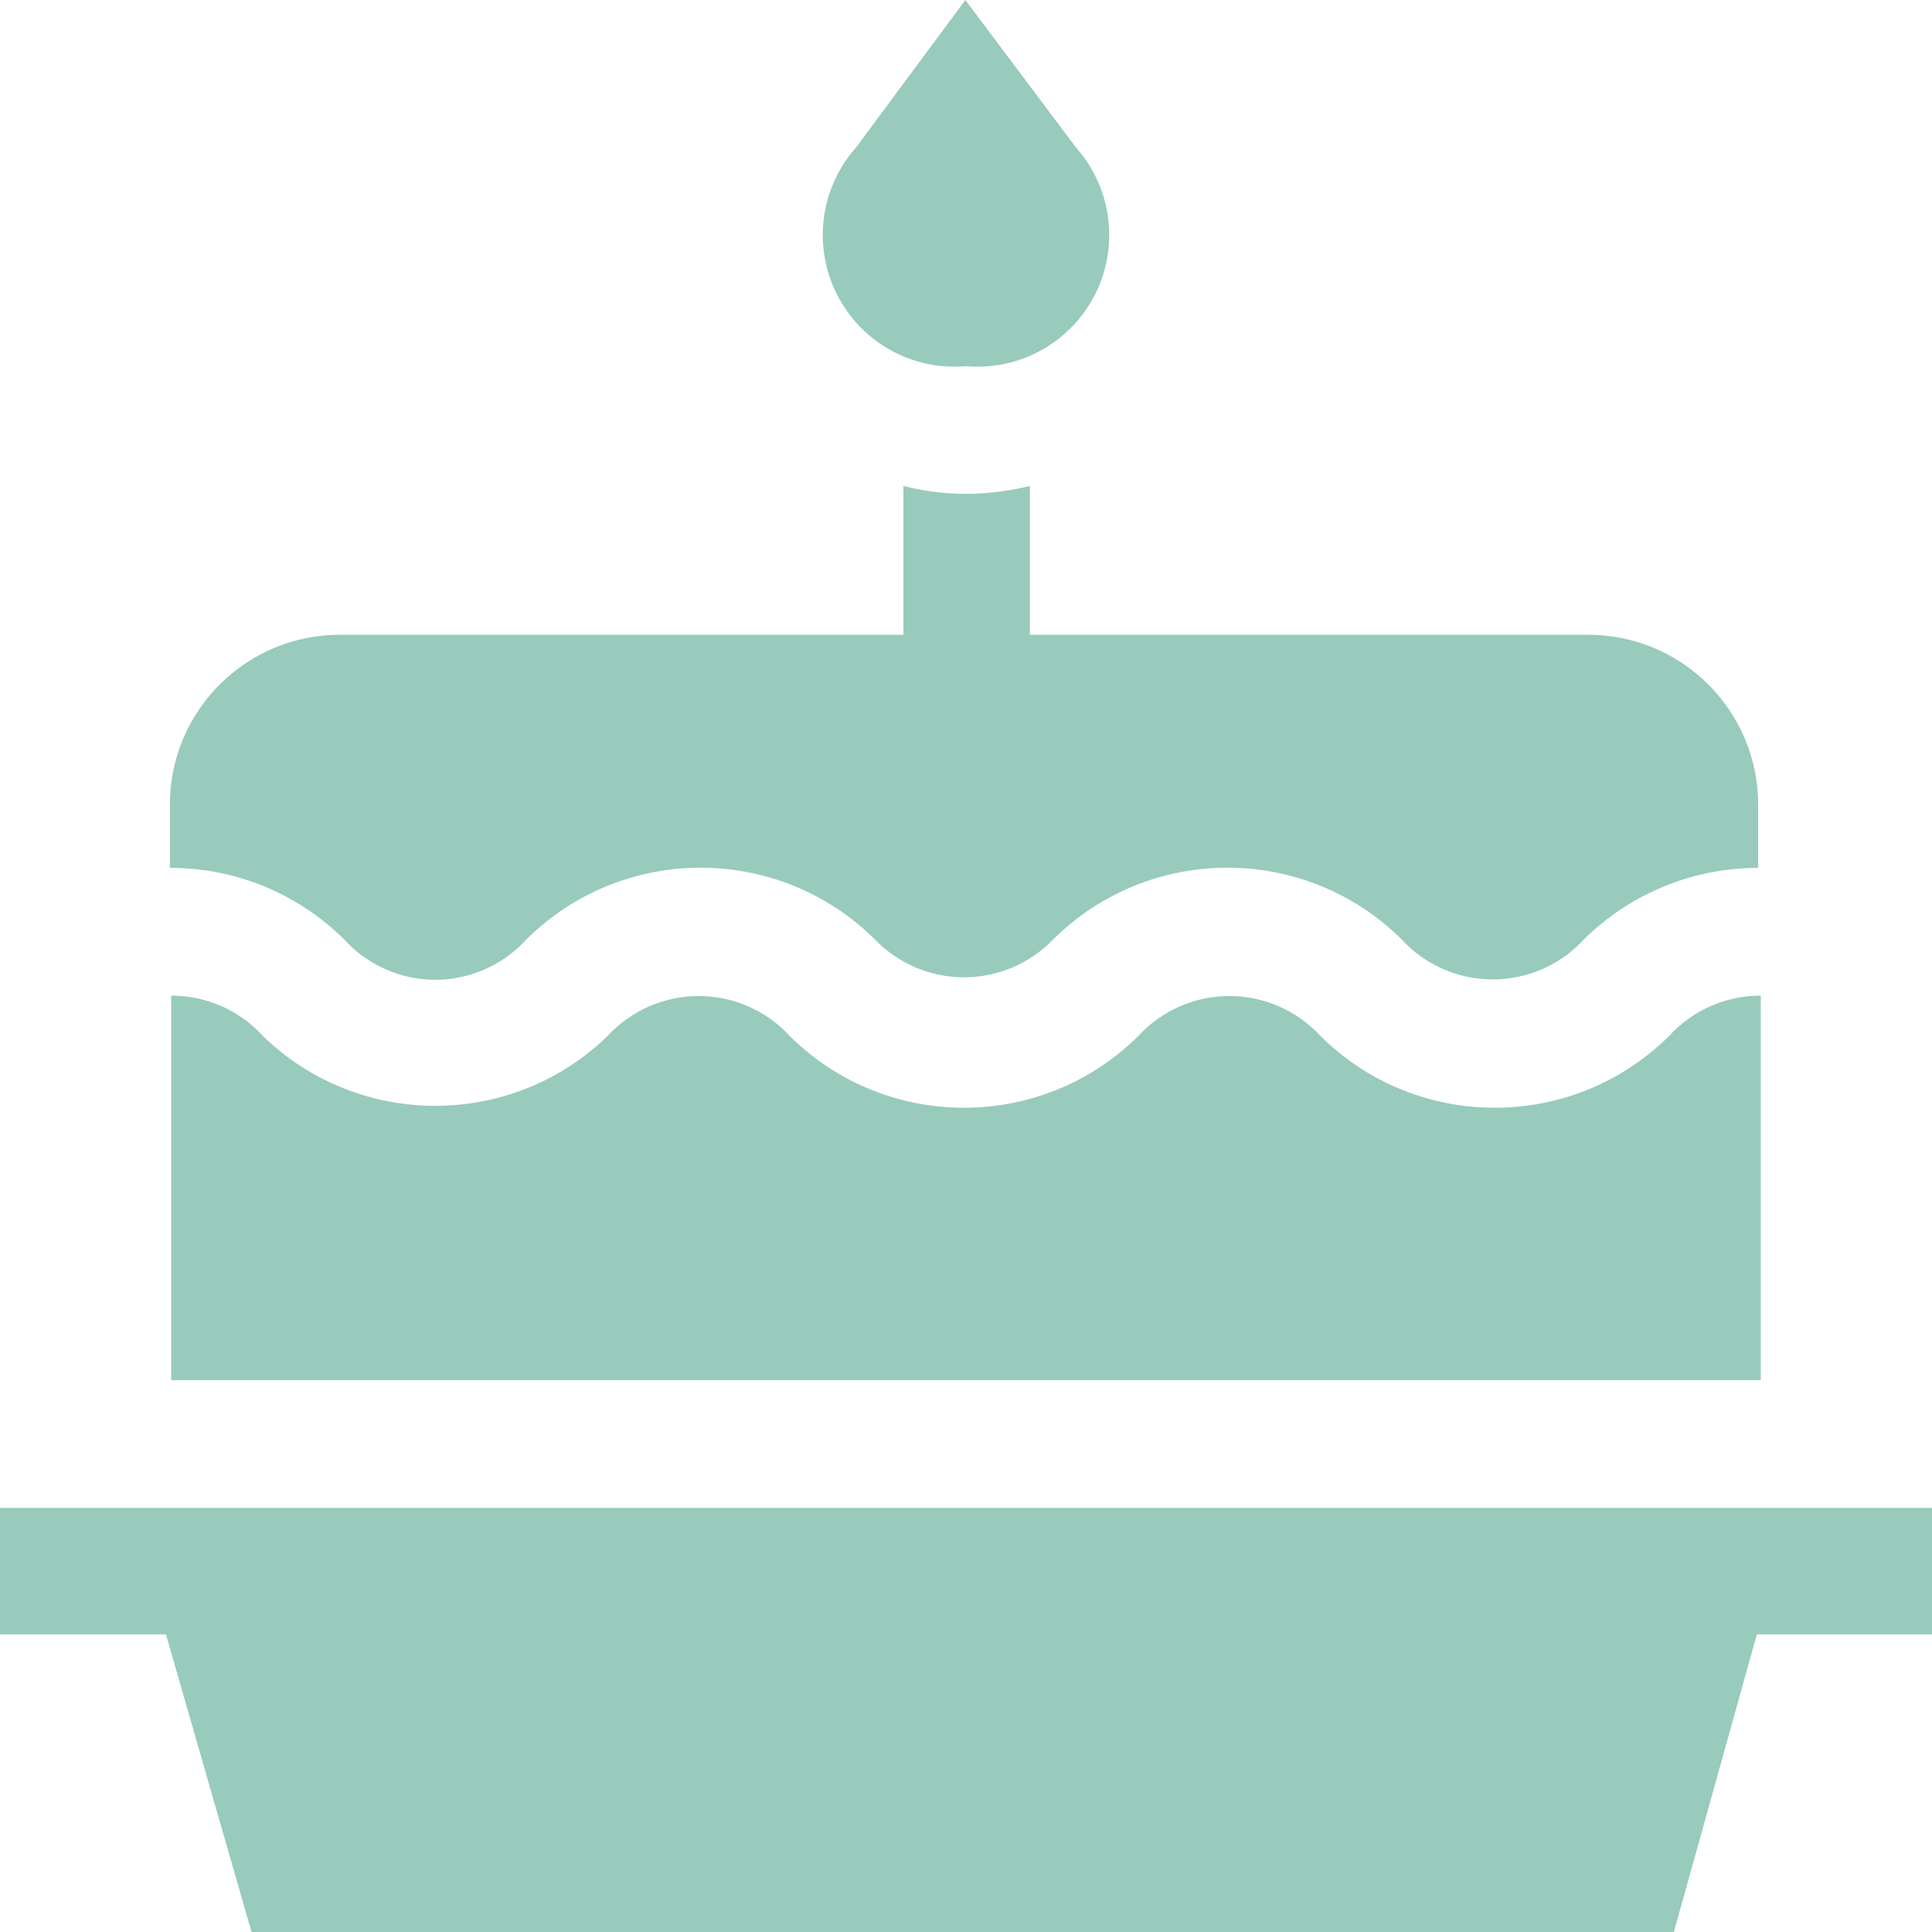
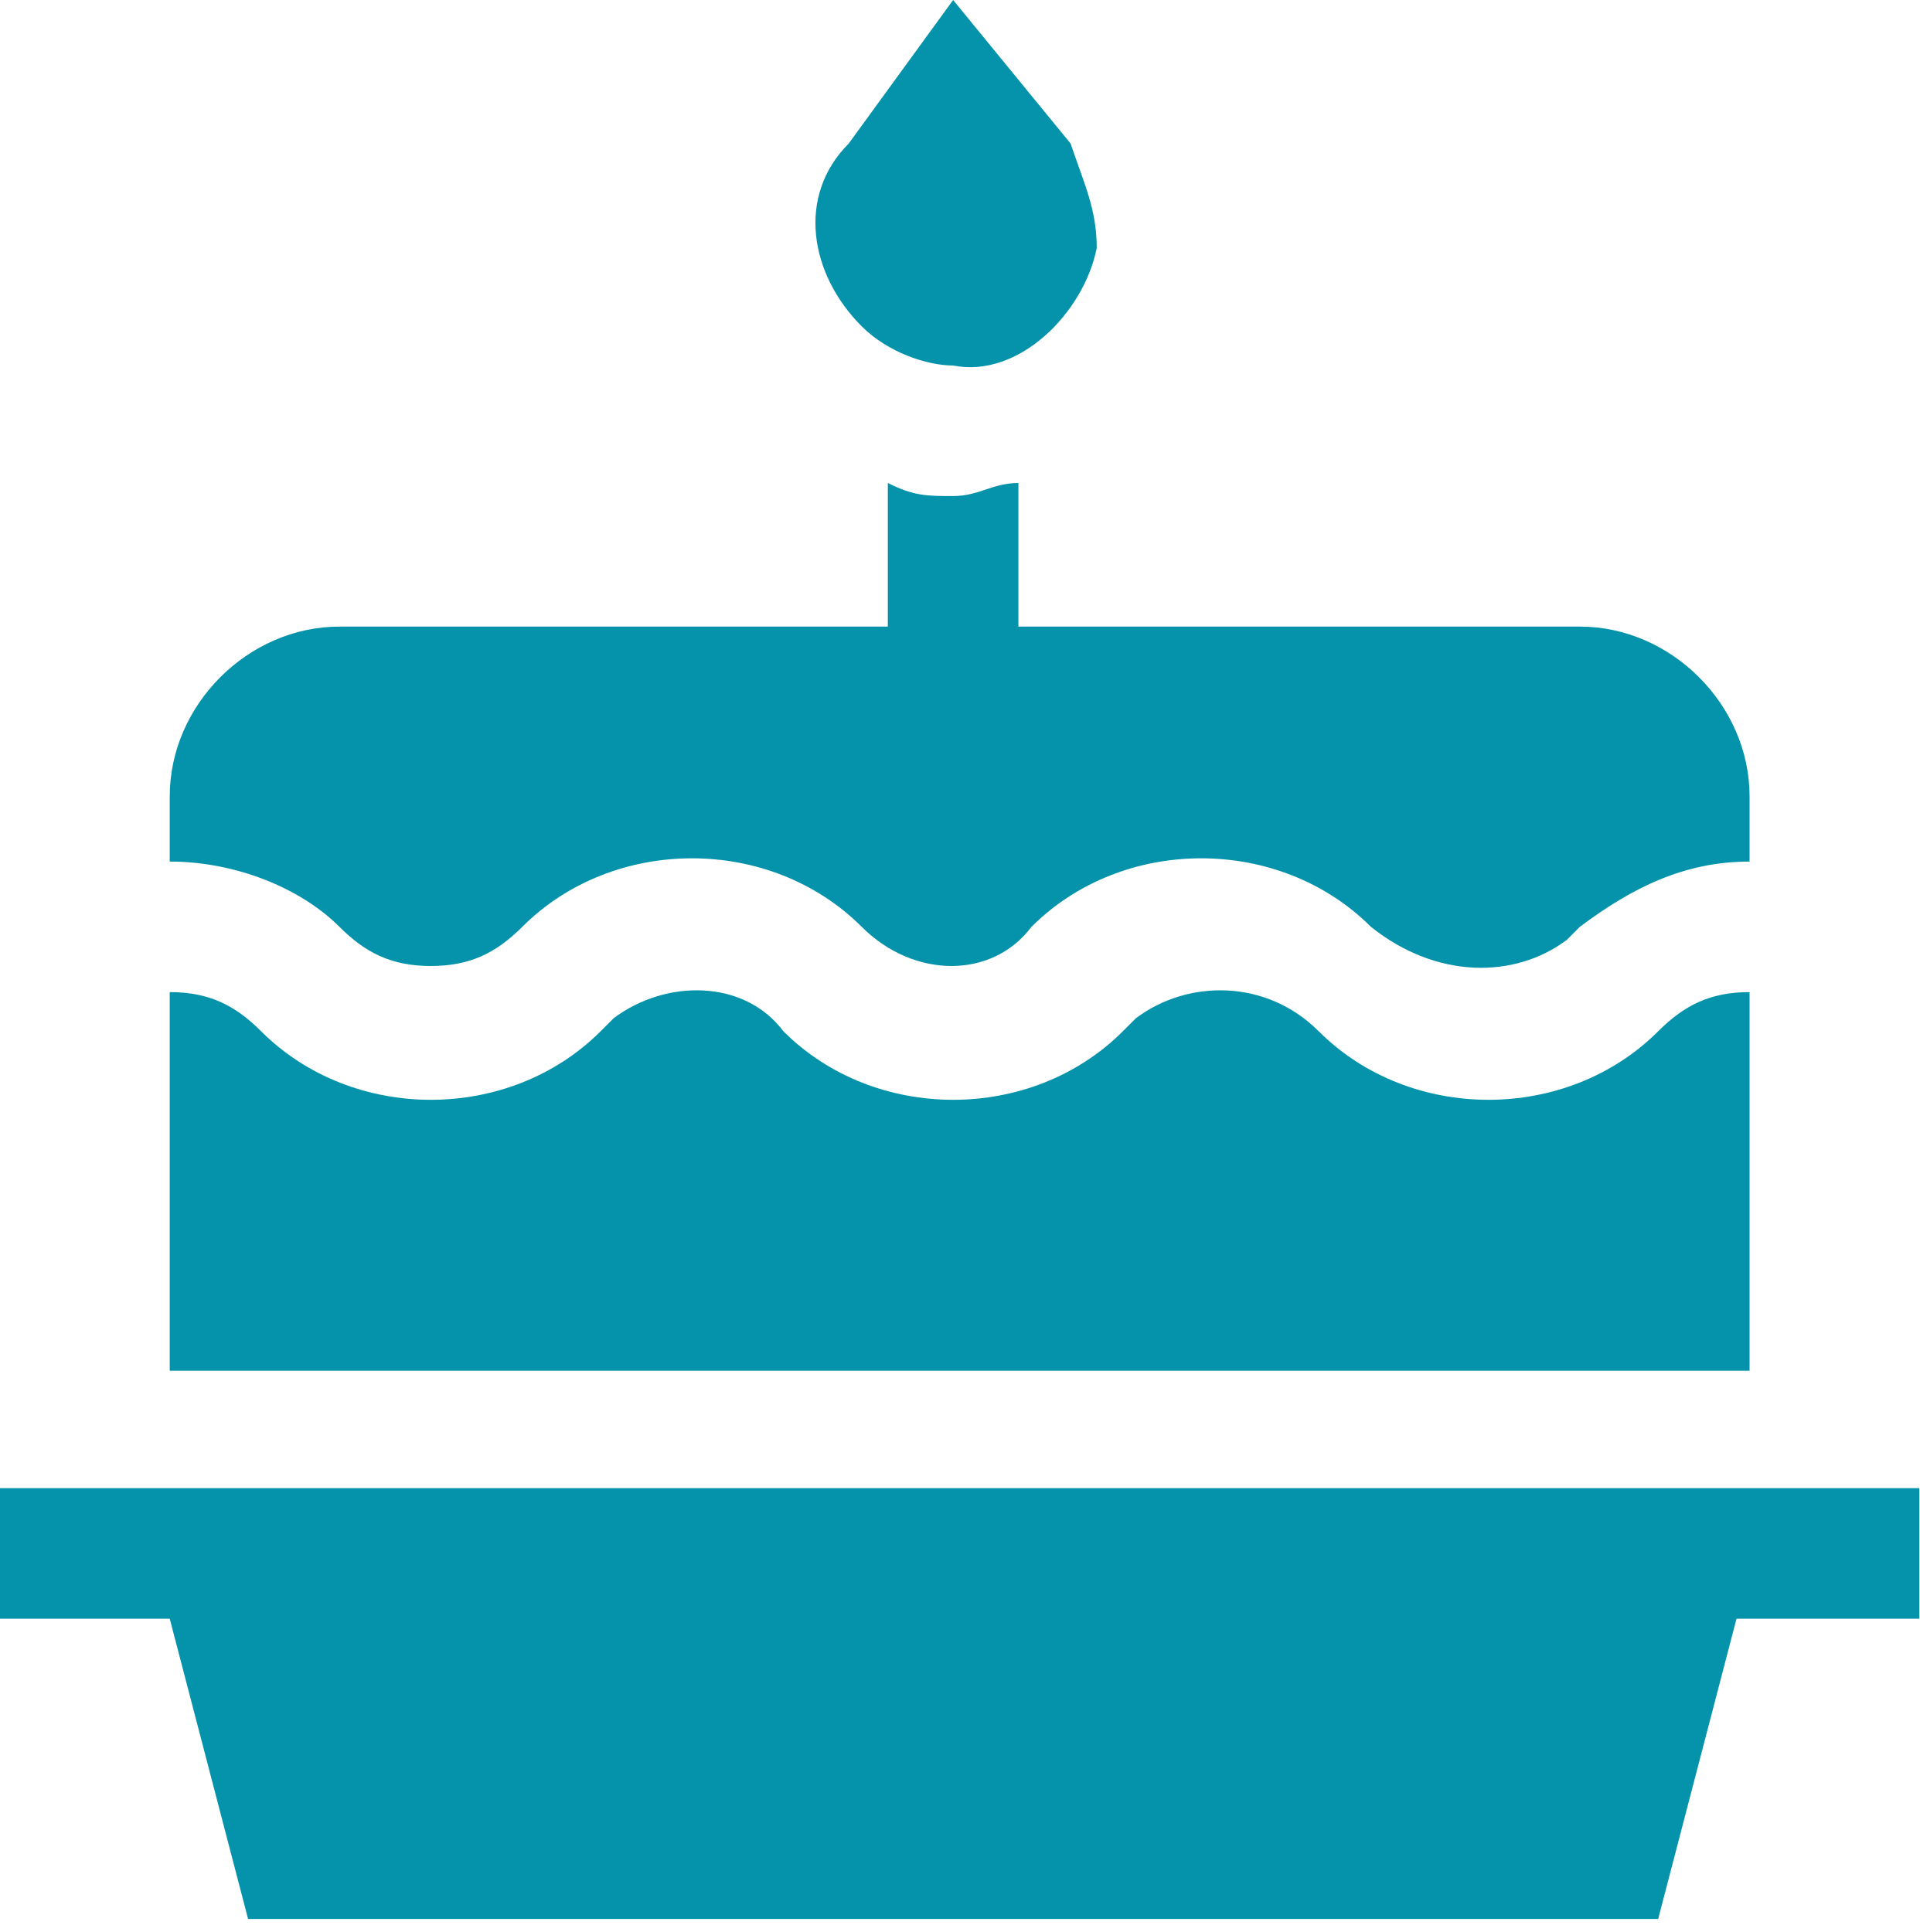
- <svg xmlns="http://www.w3.org/2000/svg" viewBox="0 0 14.67 14.67">
-   <defs>
-     <style>.cls-1{fill:#98cbbc;}</style>
-   </defs>
-   <g id="Calque_2" data-name="Calque 2">
-     <g id="Calque_1-2" data-name="Calque 1">
-       <g id="Layer_5" data-name="Layer 5">
-         <path class="cls-1" d="M7.33,2.78a1,1,0,0,0,.84-1.66L7.33,0,6.5,1.12a1,1,0,0,0,.84,1.66Z" />
-         <path class="cls-1" d="M3.31,7.44A.94.94,0,0,0,4,7.13a1.88,1.88,0,0,1,2.64,0A.94.94,0,0,0,8,7.13a1.88,1.88,0,0,1,2.64,0,.94.94,0,0,0,1.39,0,1.88,1.88,0,0,1,1.32-.54V6.11a1.29,1.29,0,0,0-1.29-1.29H7.82V3.69a2.07,2.07,0,0,1-.48.06,1.93,1.93,0,0,1-.48-.06V4.82H2.58A1.29,1.29,0,0,0,1.29,6.11v.48a1.87,1.87,0,0,1,1.32.54A.94.94,0,0,0,3.31,7.44Z" />
-         <path class="cls-1" d="M13.37,7.56a.94.94,0,0,0-.7.31,1.88,1.88,0,0,1-2.64,0,.94.94,0,0,0-1.39,0A1.88,1.88,0,0,1,6,7.87a.94.94,0,0,0-1.39,0A1.88,1.88,0,0,1,2,7.87a.94.94,0,0,0-.7-.31v2.92H13.37V7.56Z" />
-         <polygon class="cls-1" points="0 11.45 0 12.41 1.26 12.41 1.91 14.67 12.71 14.67 13.34 12.41 14.67 12.41 14.67 11.45 0 11.45" />
+ <svg xmlns="http://www.w3.org/2000/svg" version="1.1" id="Calque_1" x="0px" y="0px" viewBox="0 0 14.7 14.8" style="enable-background:new 0 0 14.7 14.8;" xml:space="preserve">
+   <style type="text/css">
+ 	.st0{fill:#0493AA;}
+ </style>
+   <g id="Calque_2">
+     <g id="Calque_1-2">
+       <g id="Layer_5">
+         <path class="st0" d="M7.3,2.8c0.5,0.1,1-0.4,1.1-0.9c0-0.3-0.1-0.5-0.2-0.8L7.3,0L6.5,1.1c-0.4,0.4-0.3,1,0.1,1.4     C6.8,2.7,7.1,2.8,7.3,2.8L7.3,2.8z" />
+         <path class="st0" d="M3.3,7.4c0.3,0,0.5-0.1,0.7-0.3c0.7-0.7,1.9-0.7,2.6,0c0.4,0.4,1,0.4,1.3,0c0,0,0,0,0,0     c0.7-0.7,1.9-0.7,2.6,0C11,7.5,11.6,7.5,12,7.2c0,0,0,0,0.1-0.1c0.4-0.3,0.8-0.5,1.3-0.5V6.1c0-0.7-0.6-1.3-1.3-1.3H7.8V3.7     c-0.2,0-0.3,0.1-0.5,0.1c-0.2,0-0.3,0-0.5-0.1v1.1H2.6c-0.7,0-1.3,0.6-1.3,1.3v0.5c0.5,0,1,0.2,1.3,0.5C2.8,7.3,3,7.4,3.3,7.4z" />
+         <path class="st0" d="M13.4,7.6c-0.3,0-0.5,0.1-0.7,0.3c-0.7,0.7-1.9,0.7-2.6,0C9.7,7.5,9.1,7.5,8.7,7.8c0,0,0,0-0.1,0.1     C7.9,8.6,6.7,8.6,6,7.9C5.7,7.5,5.1,7.5,4.7,7.8c0,0,0,0-0.1,0.1C3.9,8.6,2.7,8.6,2,7.9C1.8,7.7,1.6,7.6,1.3,7.6v2.9h12.1V7.6z" />
+         <polygon class="st0" points="0,11.4 0,12.4 1.3,12.4 1.9,14.7 12.7,14.7 13.3,12.4 14.7,12.4 14.7,11.4    " />
      </g>
    </g>
  </g>
</svg>
